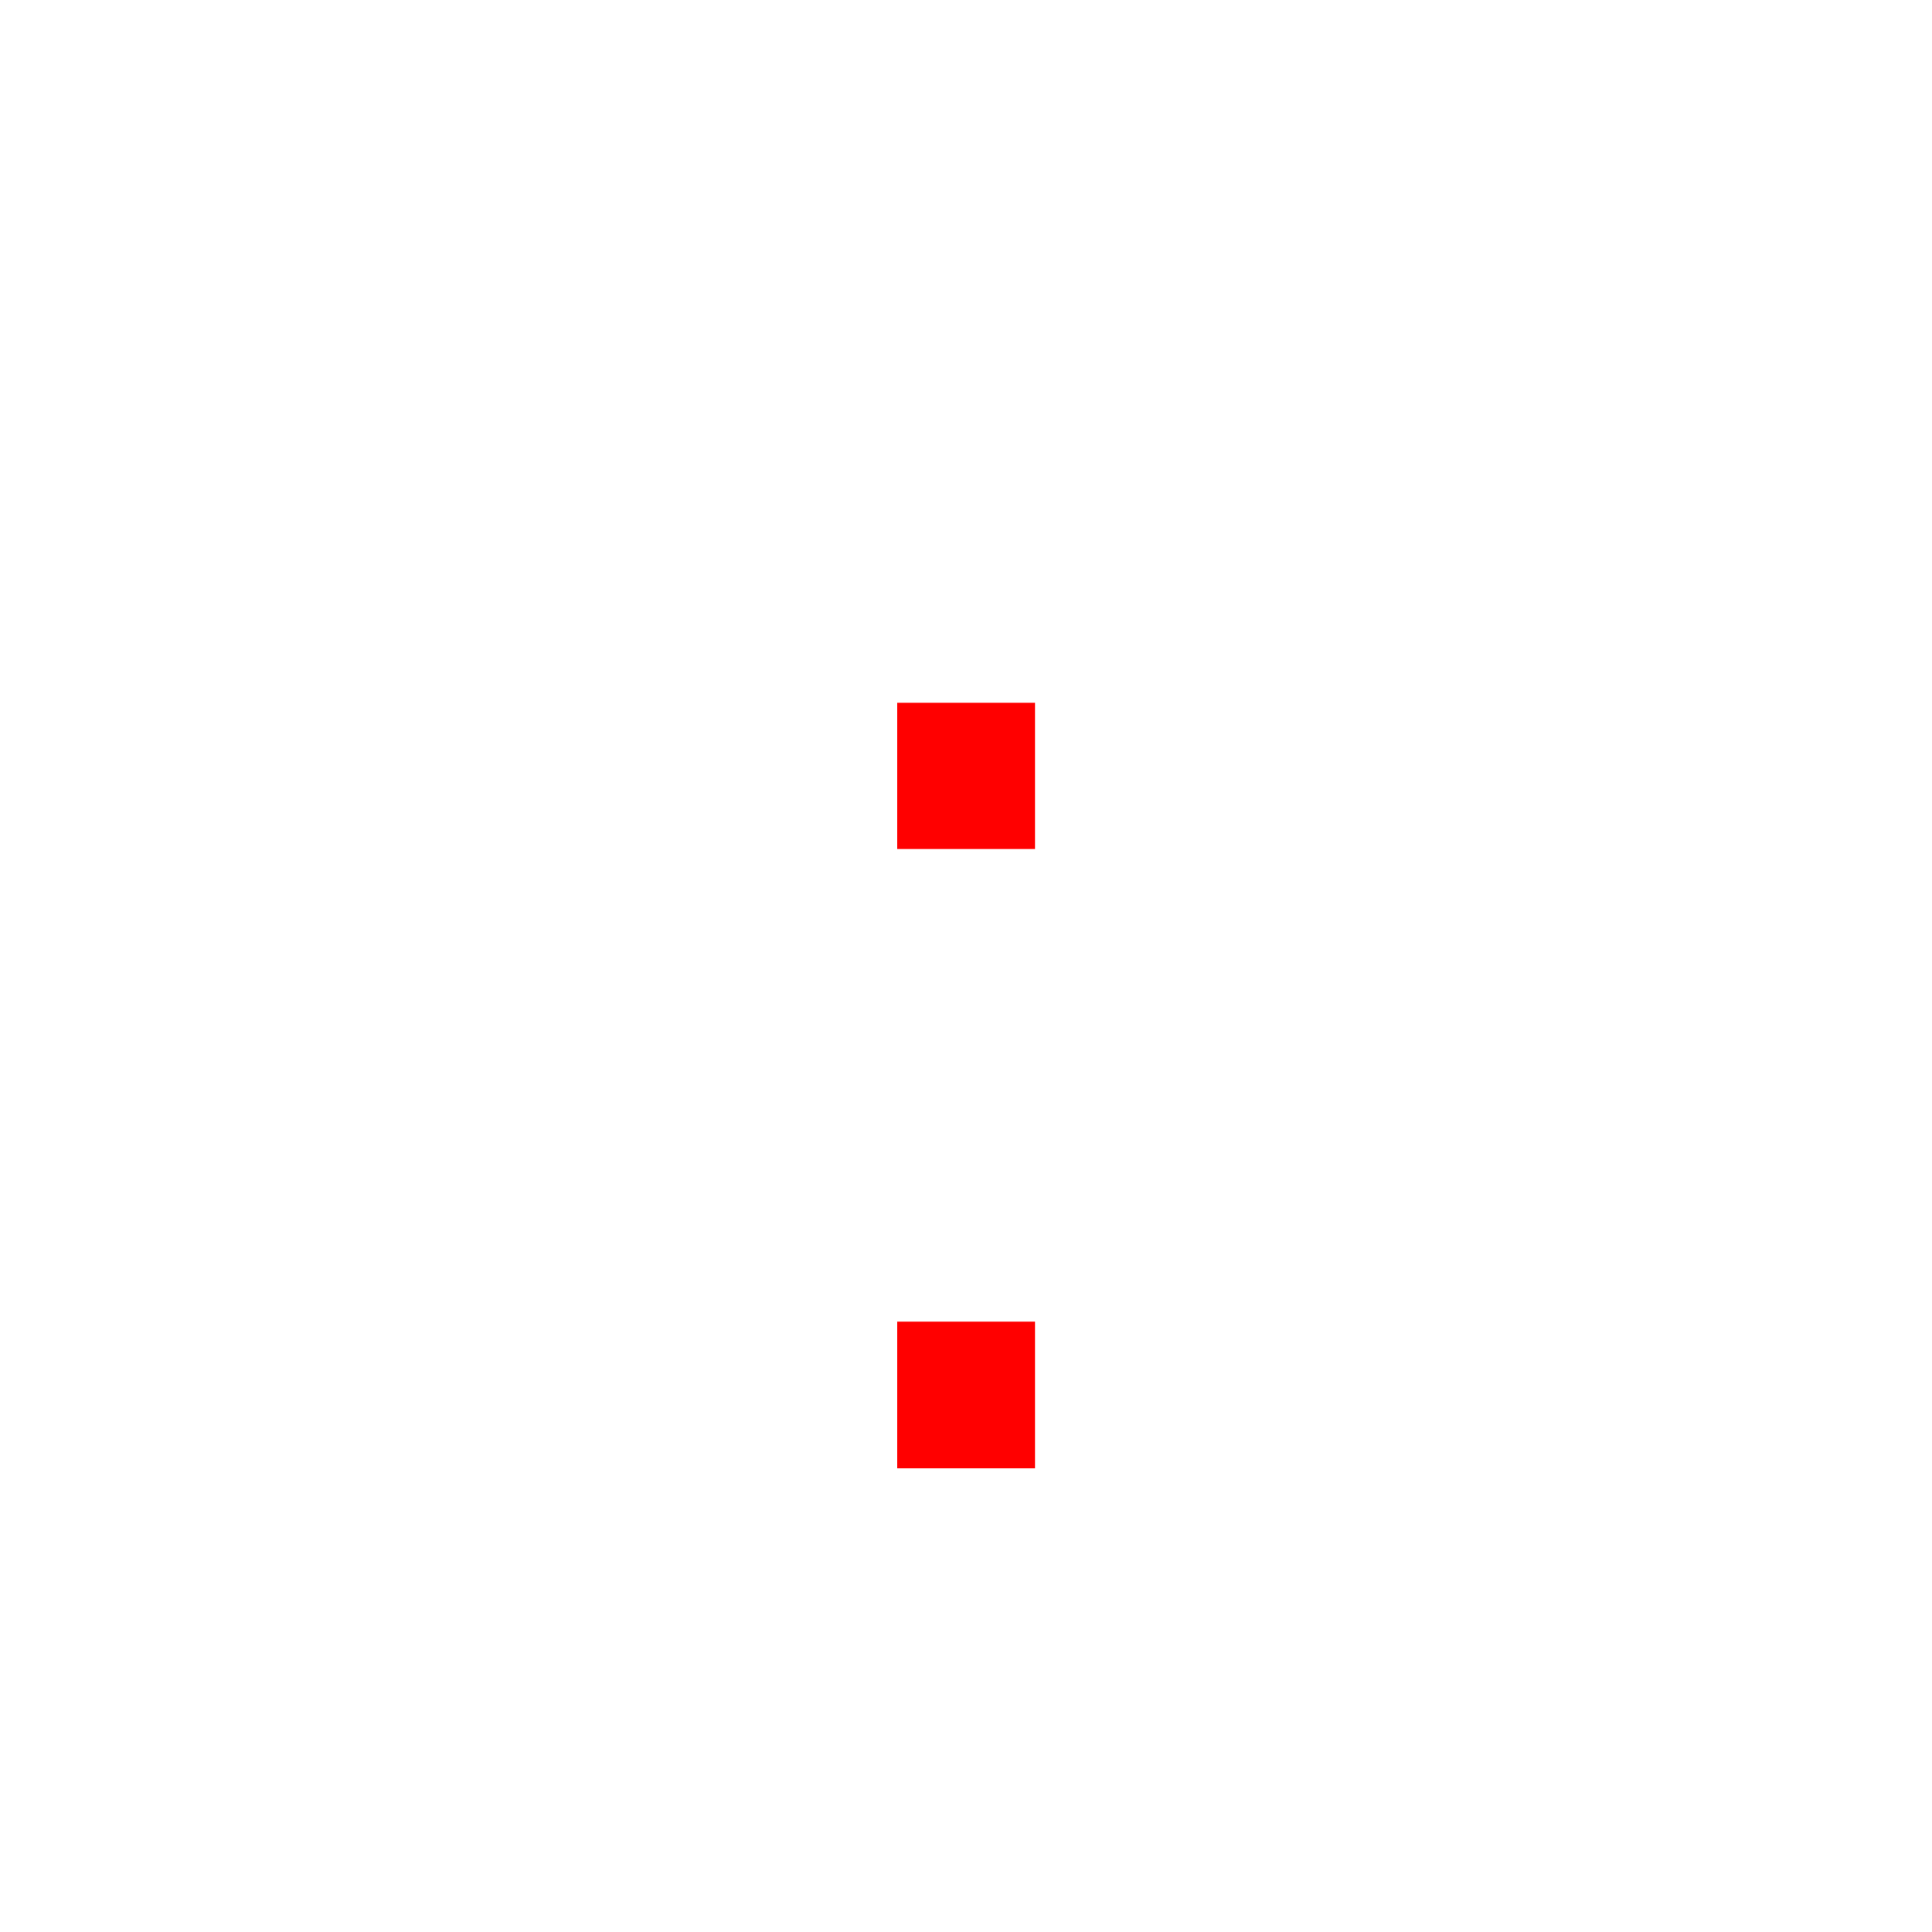
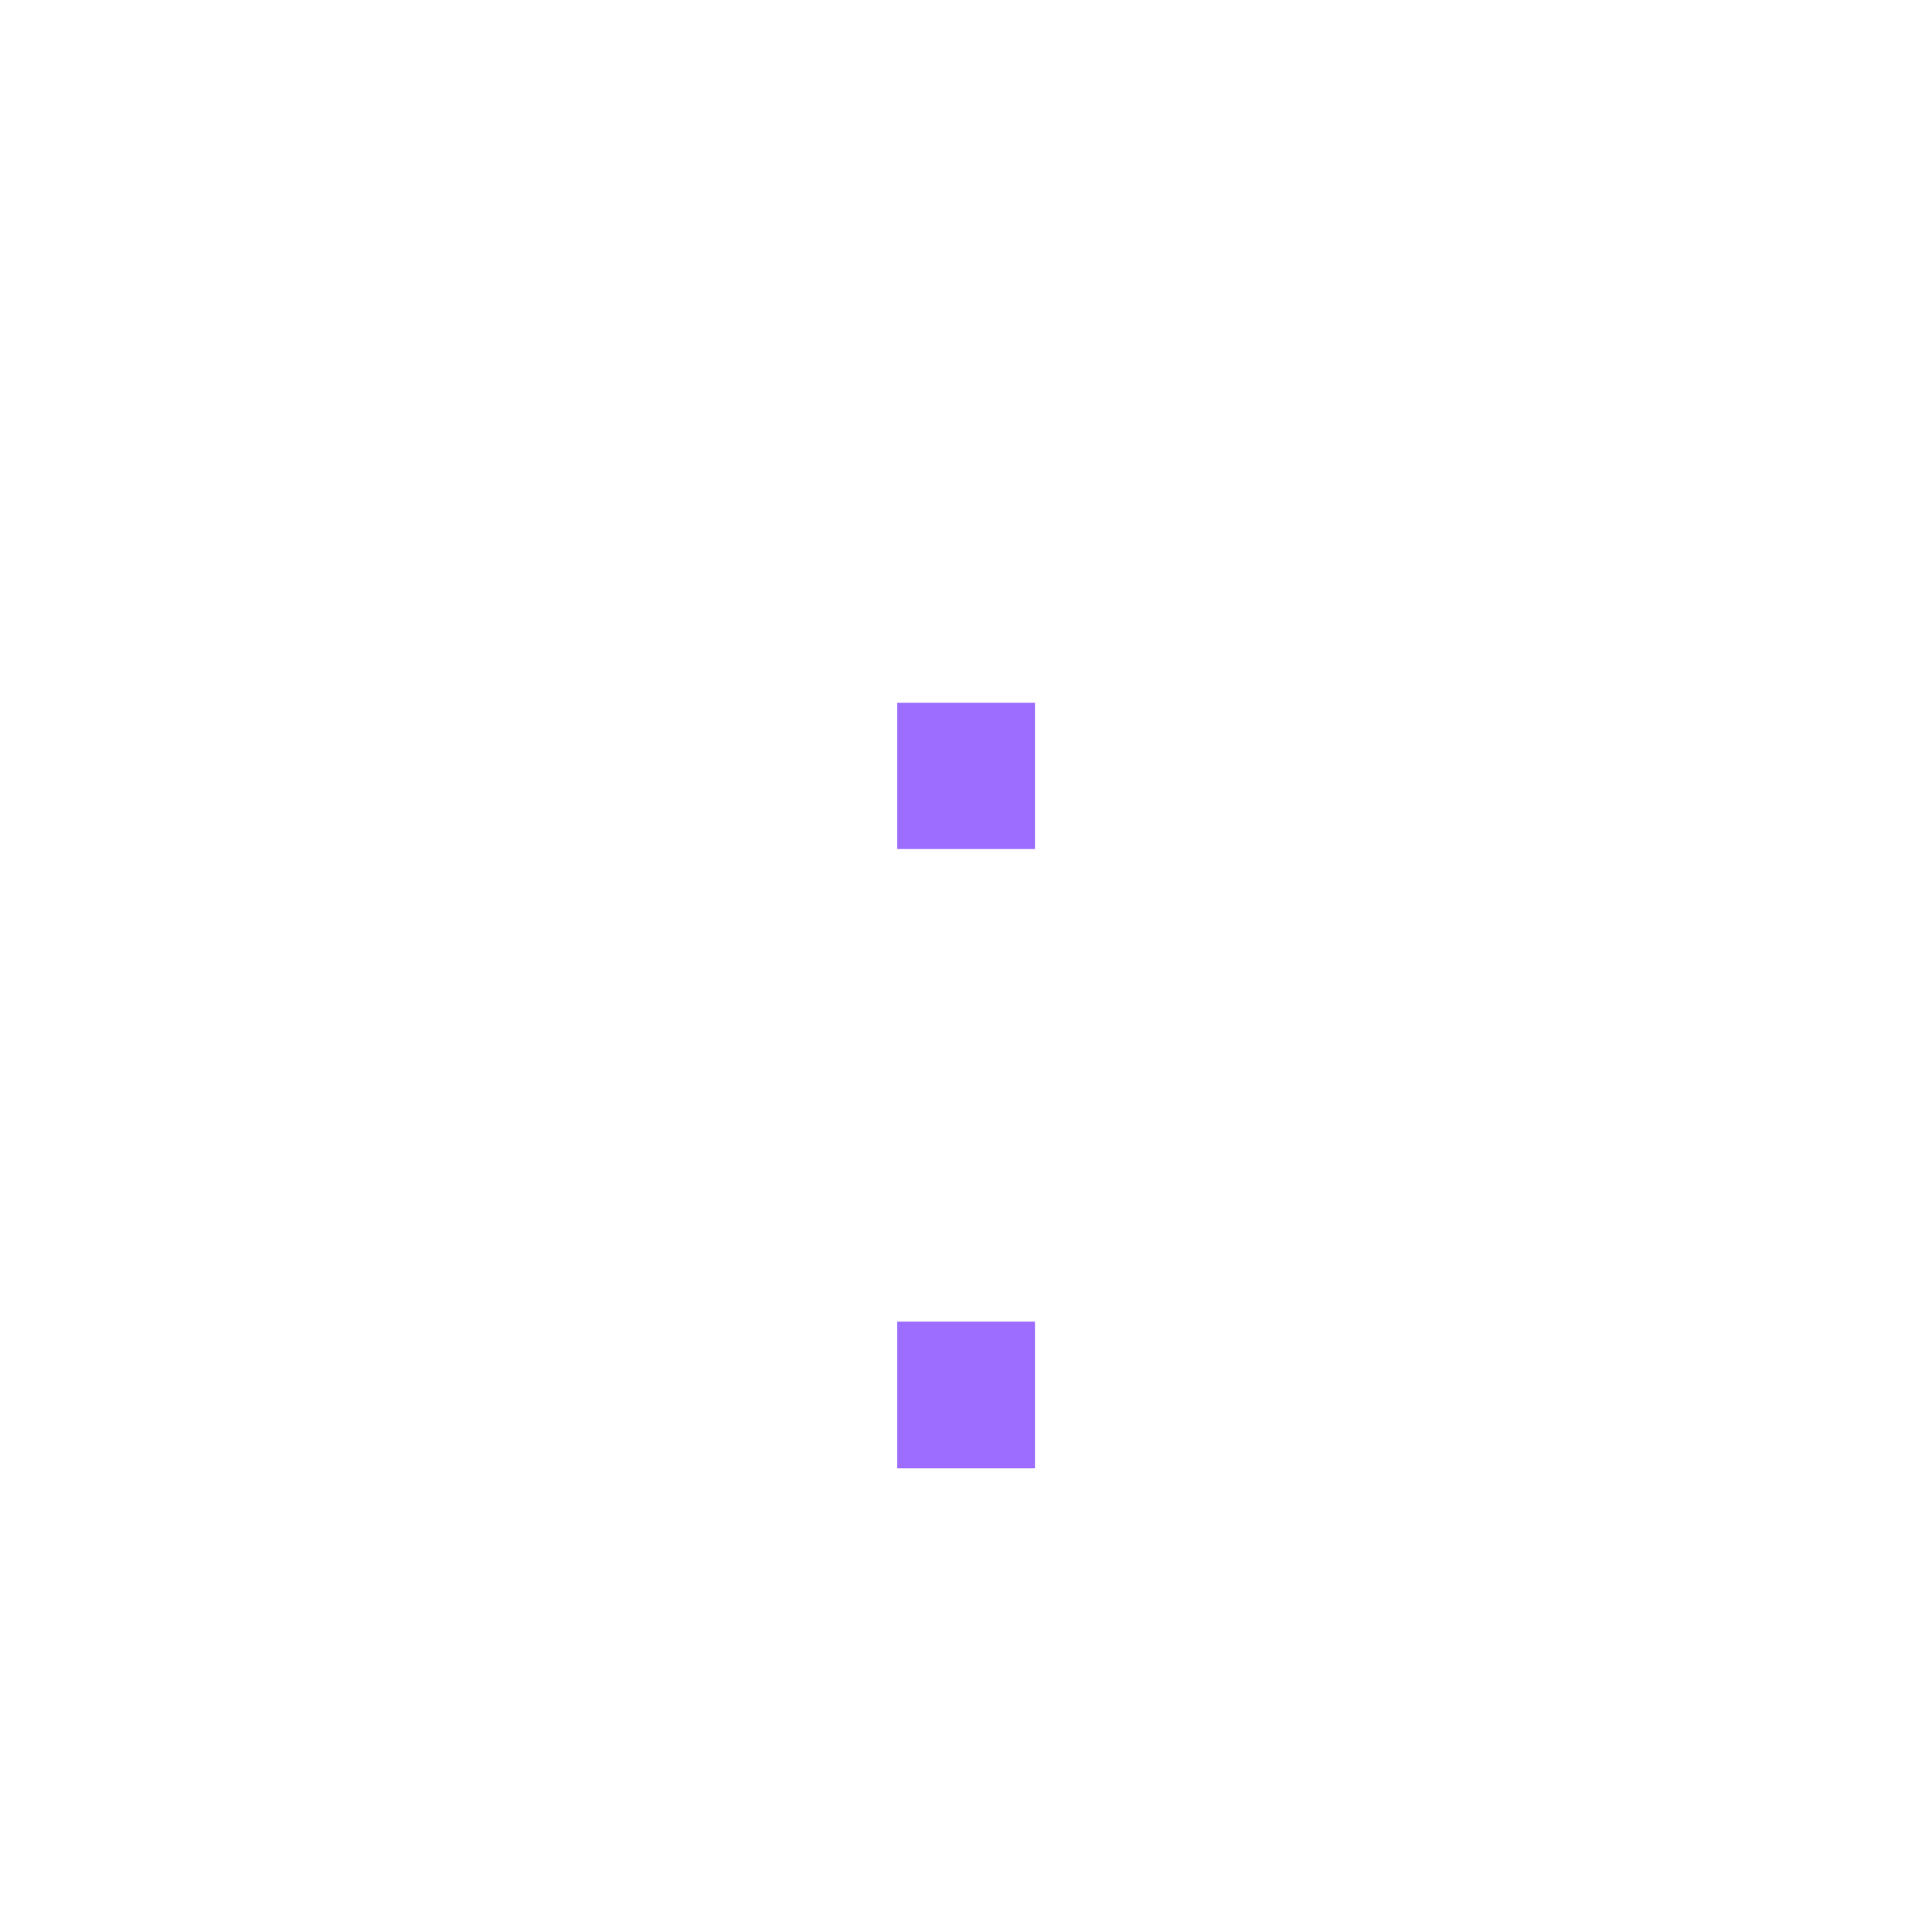
<svg xmlns="http://www.w3.org/2000/svg" viewBox="0 0 64 64">
-   <text x="50%" y="50%" text-anchor="middle" dominant-baseline="central" font-size="48" font-family="Arial, sans-serif" fill="red">:</text>
+   <text x="50%" y="50%" text-anchor="middle" dominant-baseline="central" font-size="48" font-family="Arial, sans-serif" fill="#9c6dff">:</text>
</svg>
